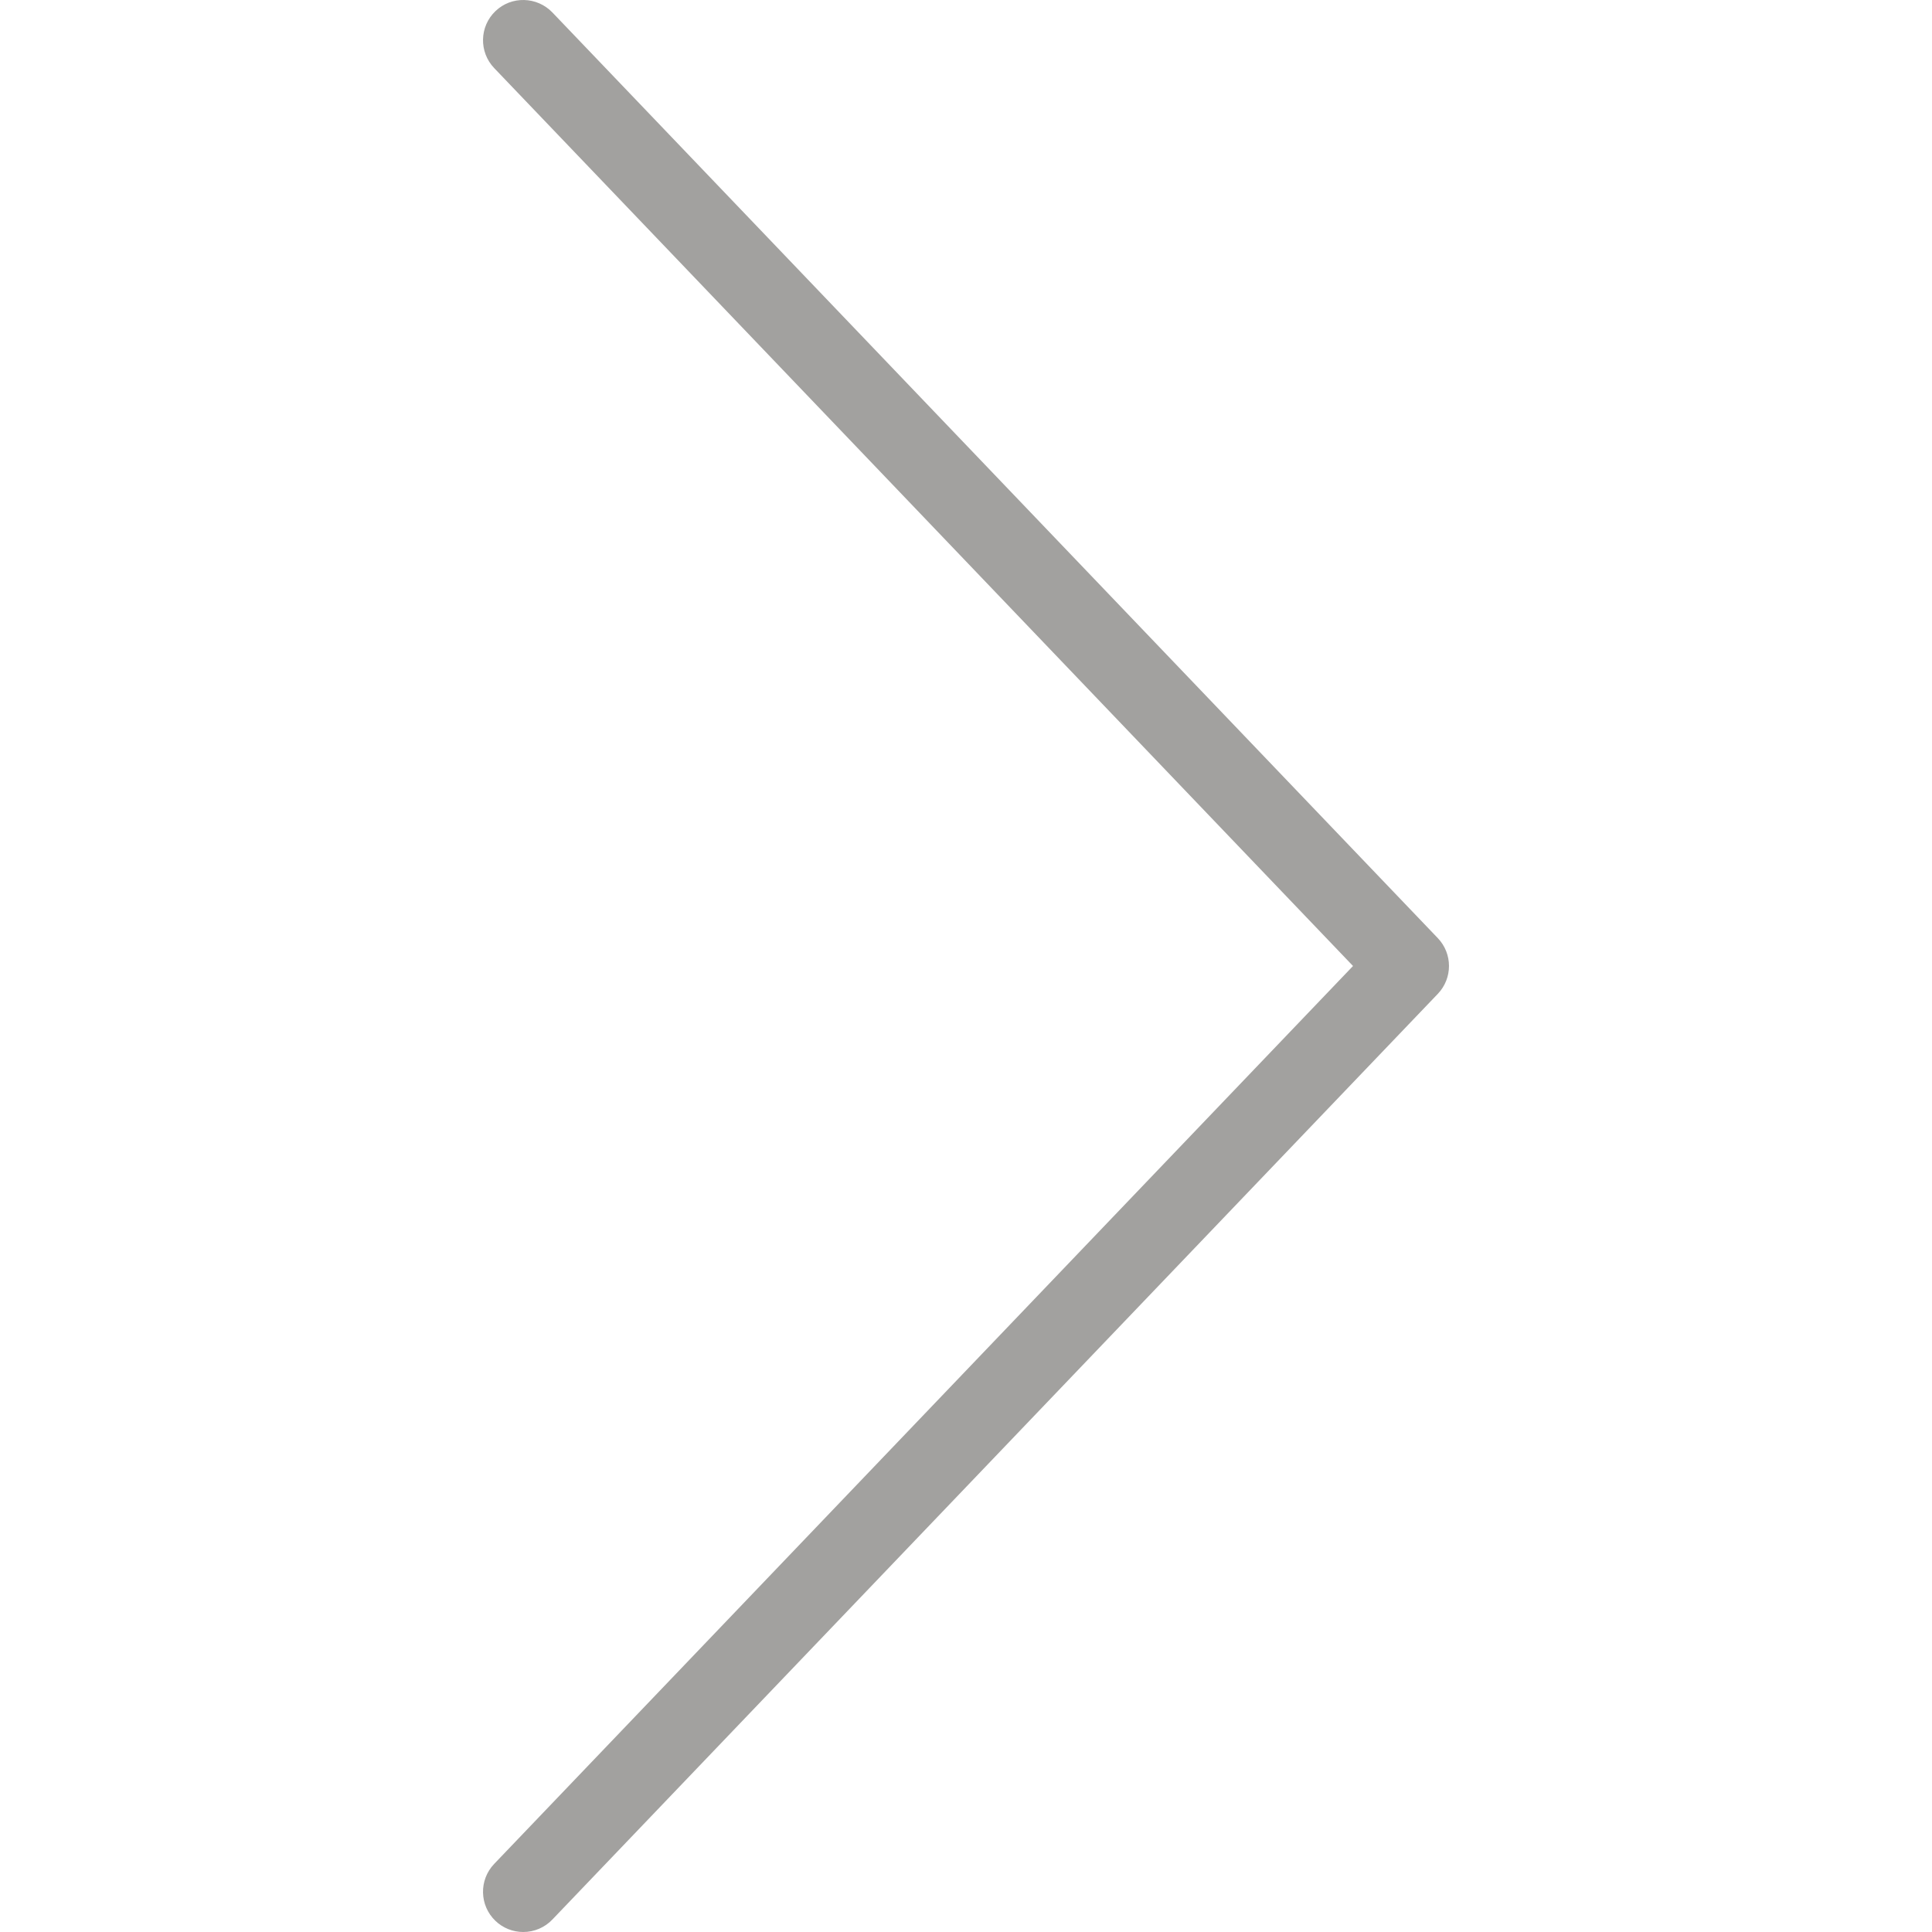
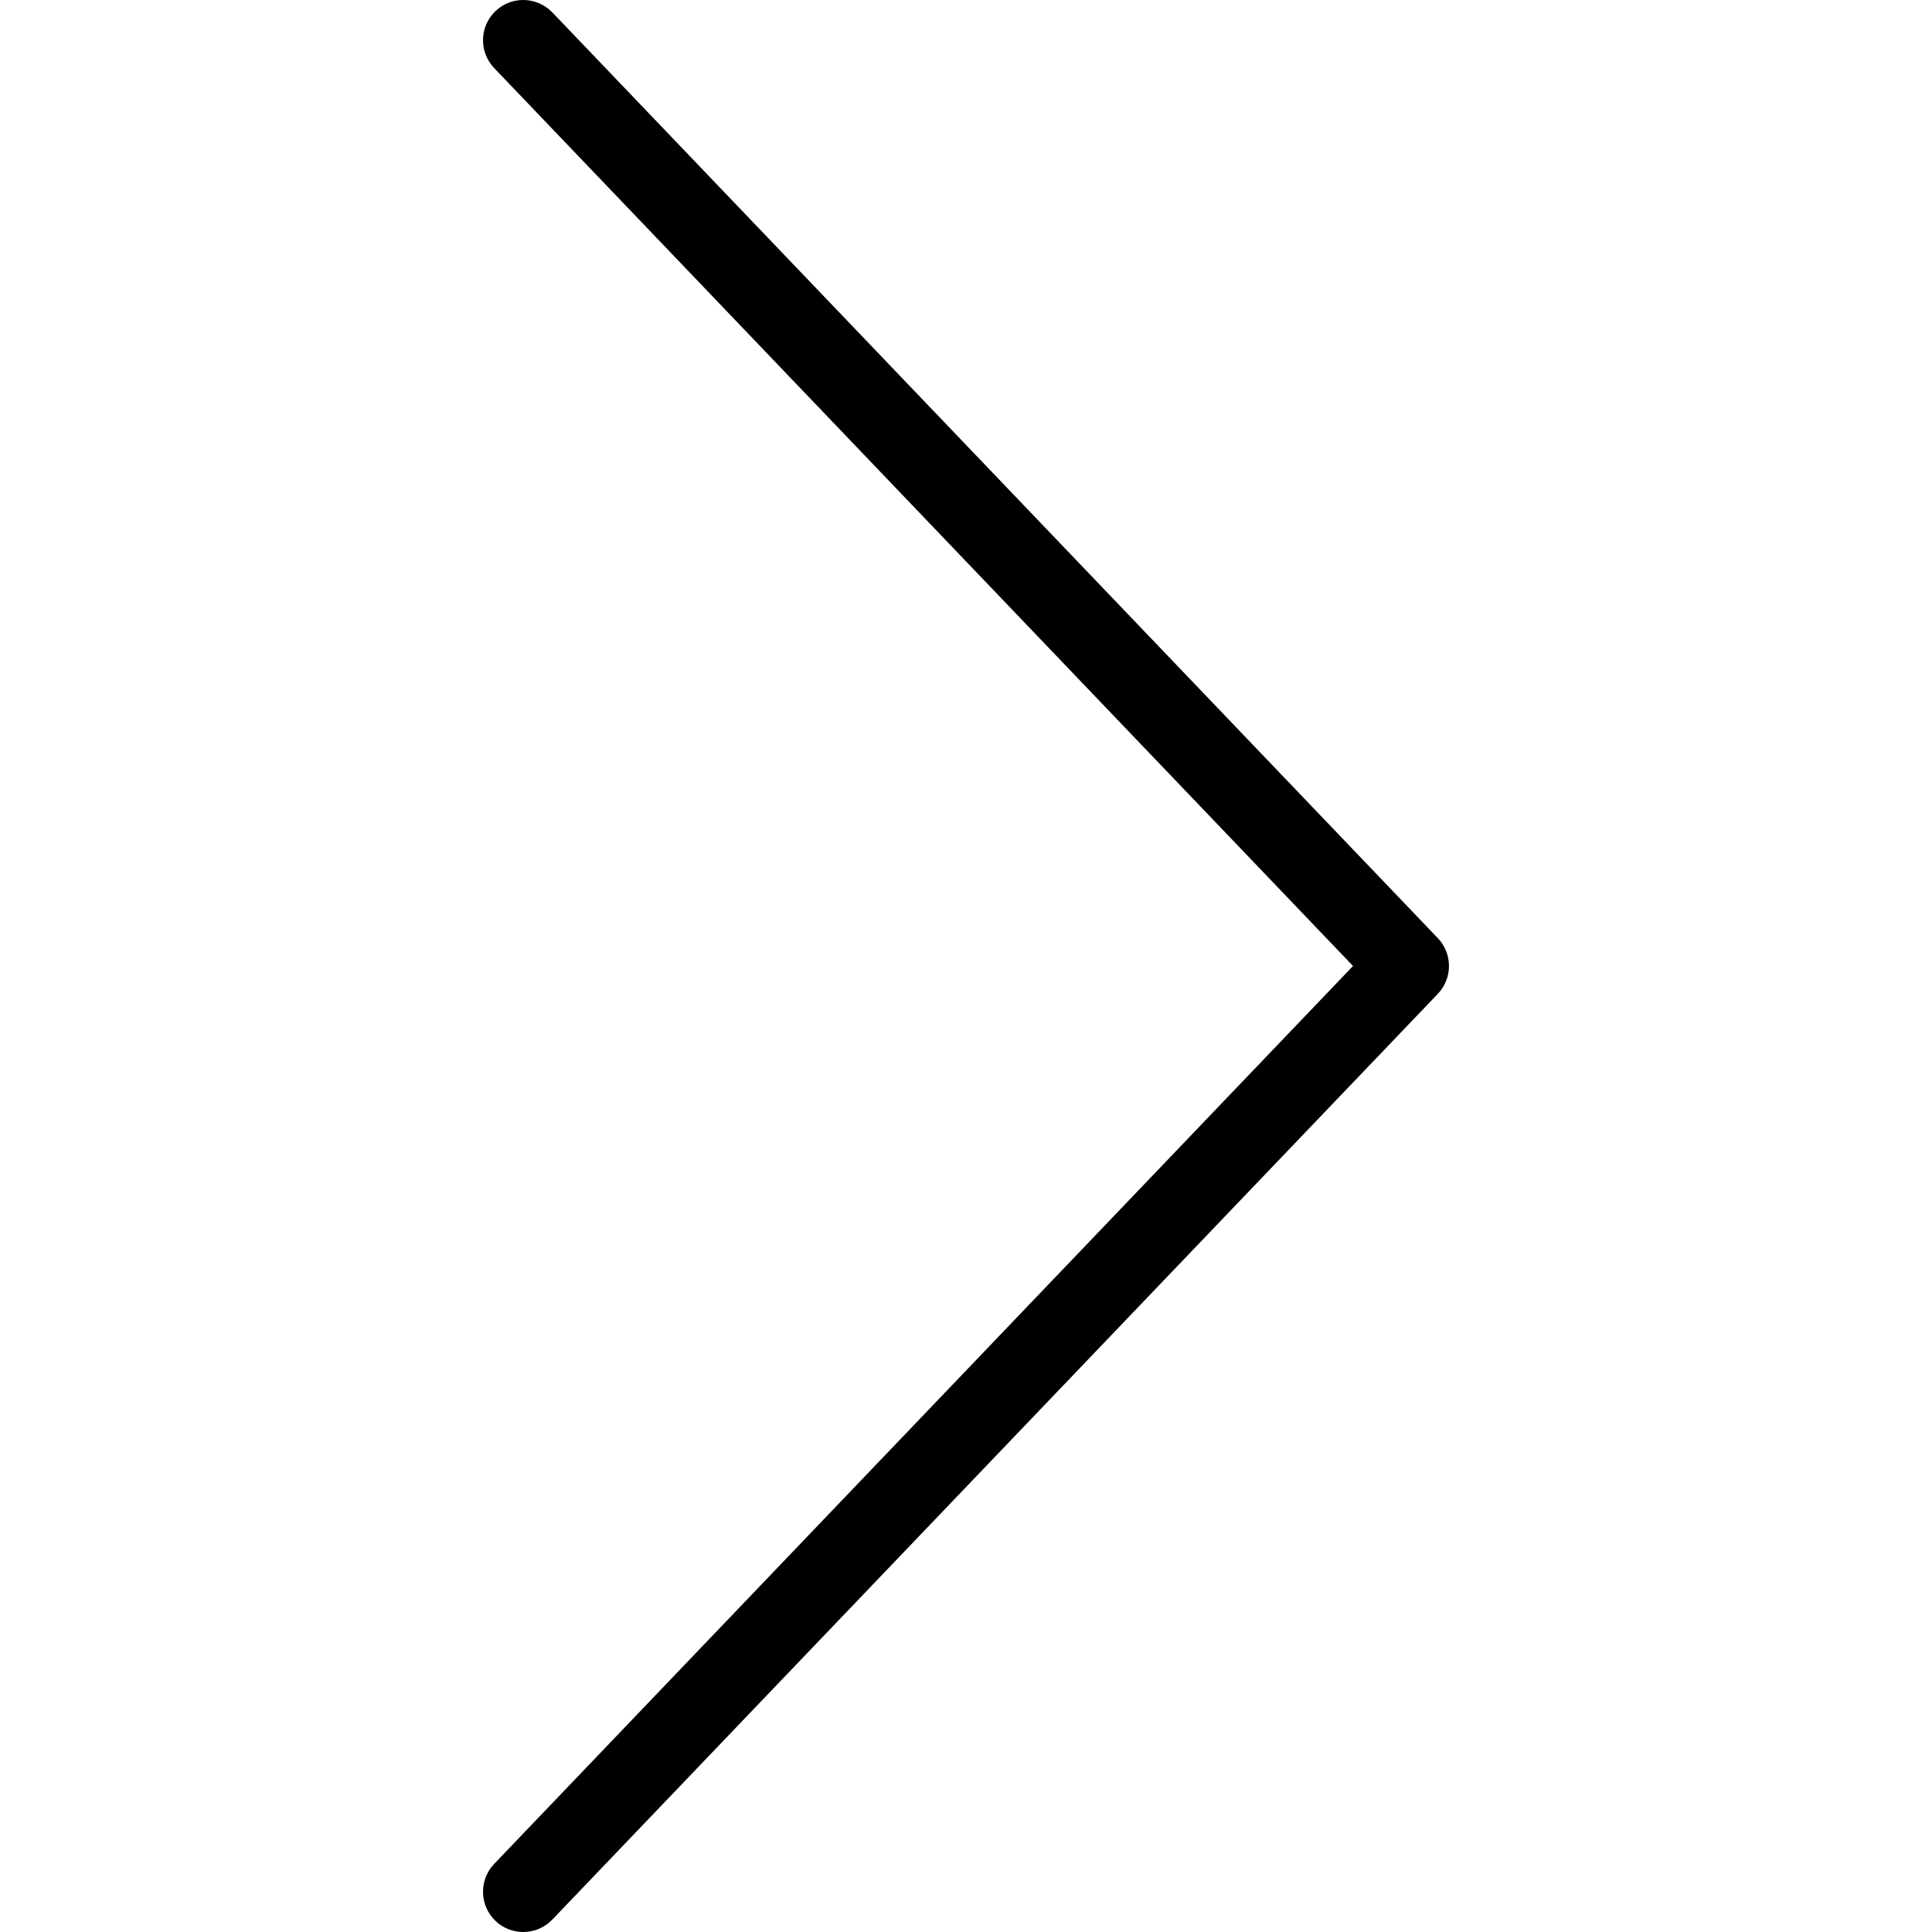
<svg xmlns="http://www.w3.org/2000/svg" viewBox="0 0 511.995 511.995" width="512" height="512">
-   <path d="M381.039 248.62L146.373 3.287C142.29-.942 135.54-1.13 131.29 2.954c-4.25 4.073-4.396 10.823-.333 15.083L358.56 255.995 130.956 493.954c-4.063 4.26-3.917 11.01.333 15.083a10.63 10.63 0 007.375 2.958 10.65 10.65 0 007.708-3.292L381.039 263.37c3.938-4.125 3.938-10.625 0-14.75z" data-original="#000000" class="active-path" data-old_color="#000000" fill="#A2A19F" />
+   <path d="M381.039 248.62L146.373 3.287C142.29-.942 135.54-1.13 131.29 2.954c-4.25 4.073-4.396 10.823-.333 15.083L358.56 255.995 130.956 493.954c-4.063 4.26-3.917 11.01.333 15.083a10.63 10.63 0 007.375 2.958 10.65 10.65 0 007.708-3.292L381.039 263.37c3.938-4.125 3.938-10.625 0-14.75z" data-original="#000000" class="active-path" data-old_color="#000000" />
</svg>
